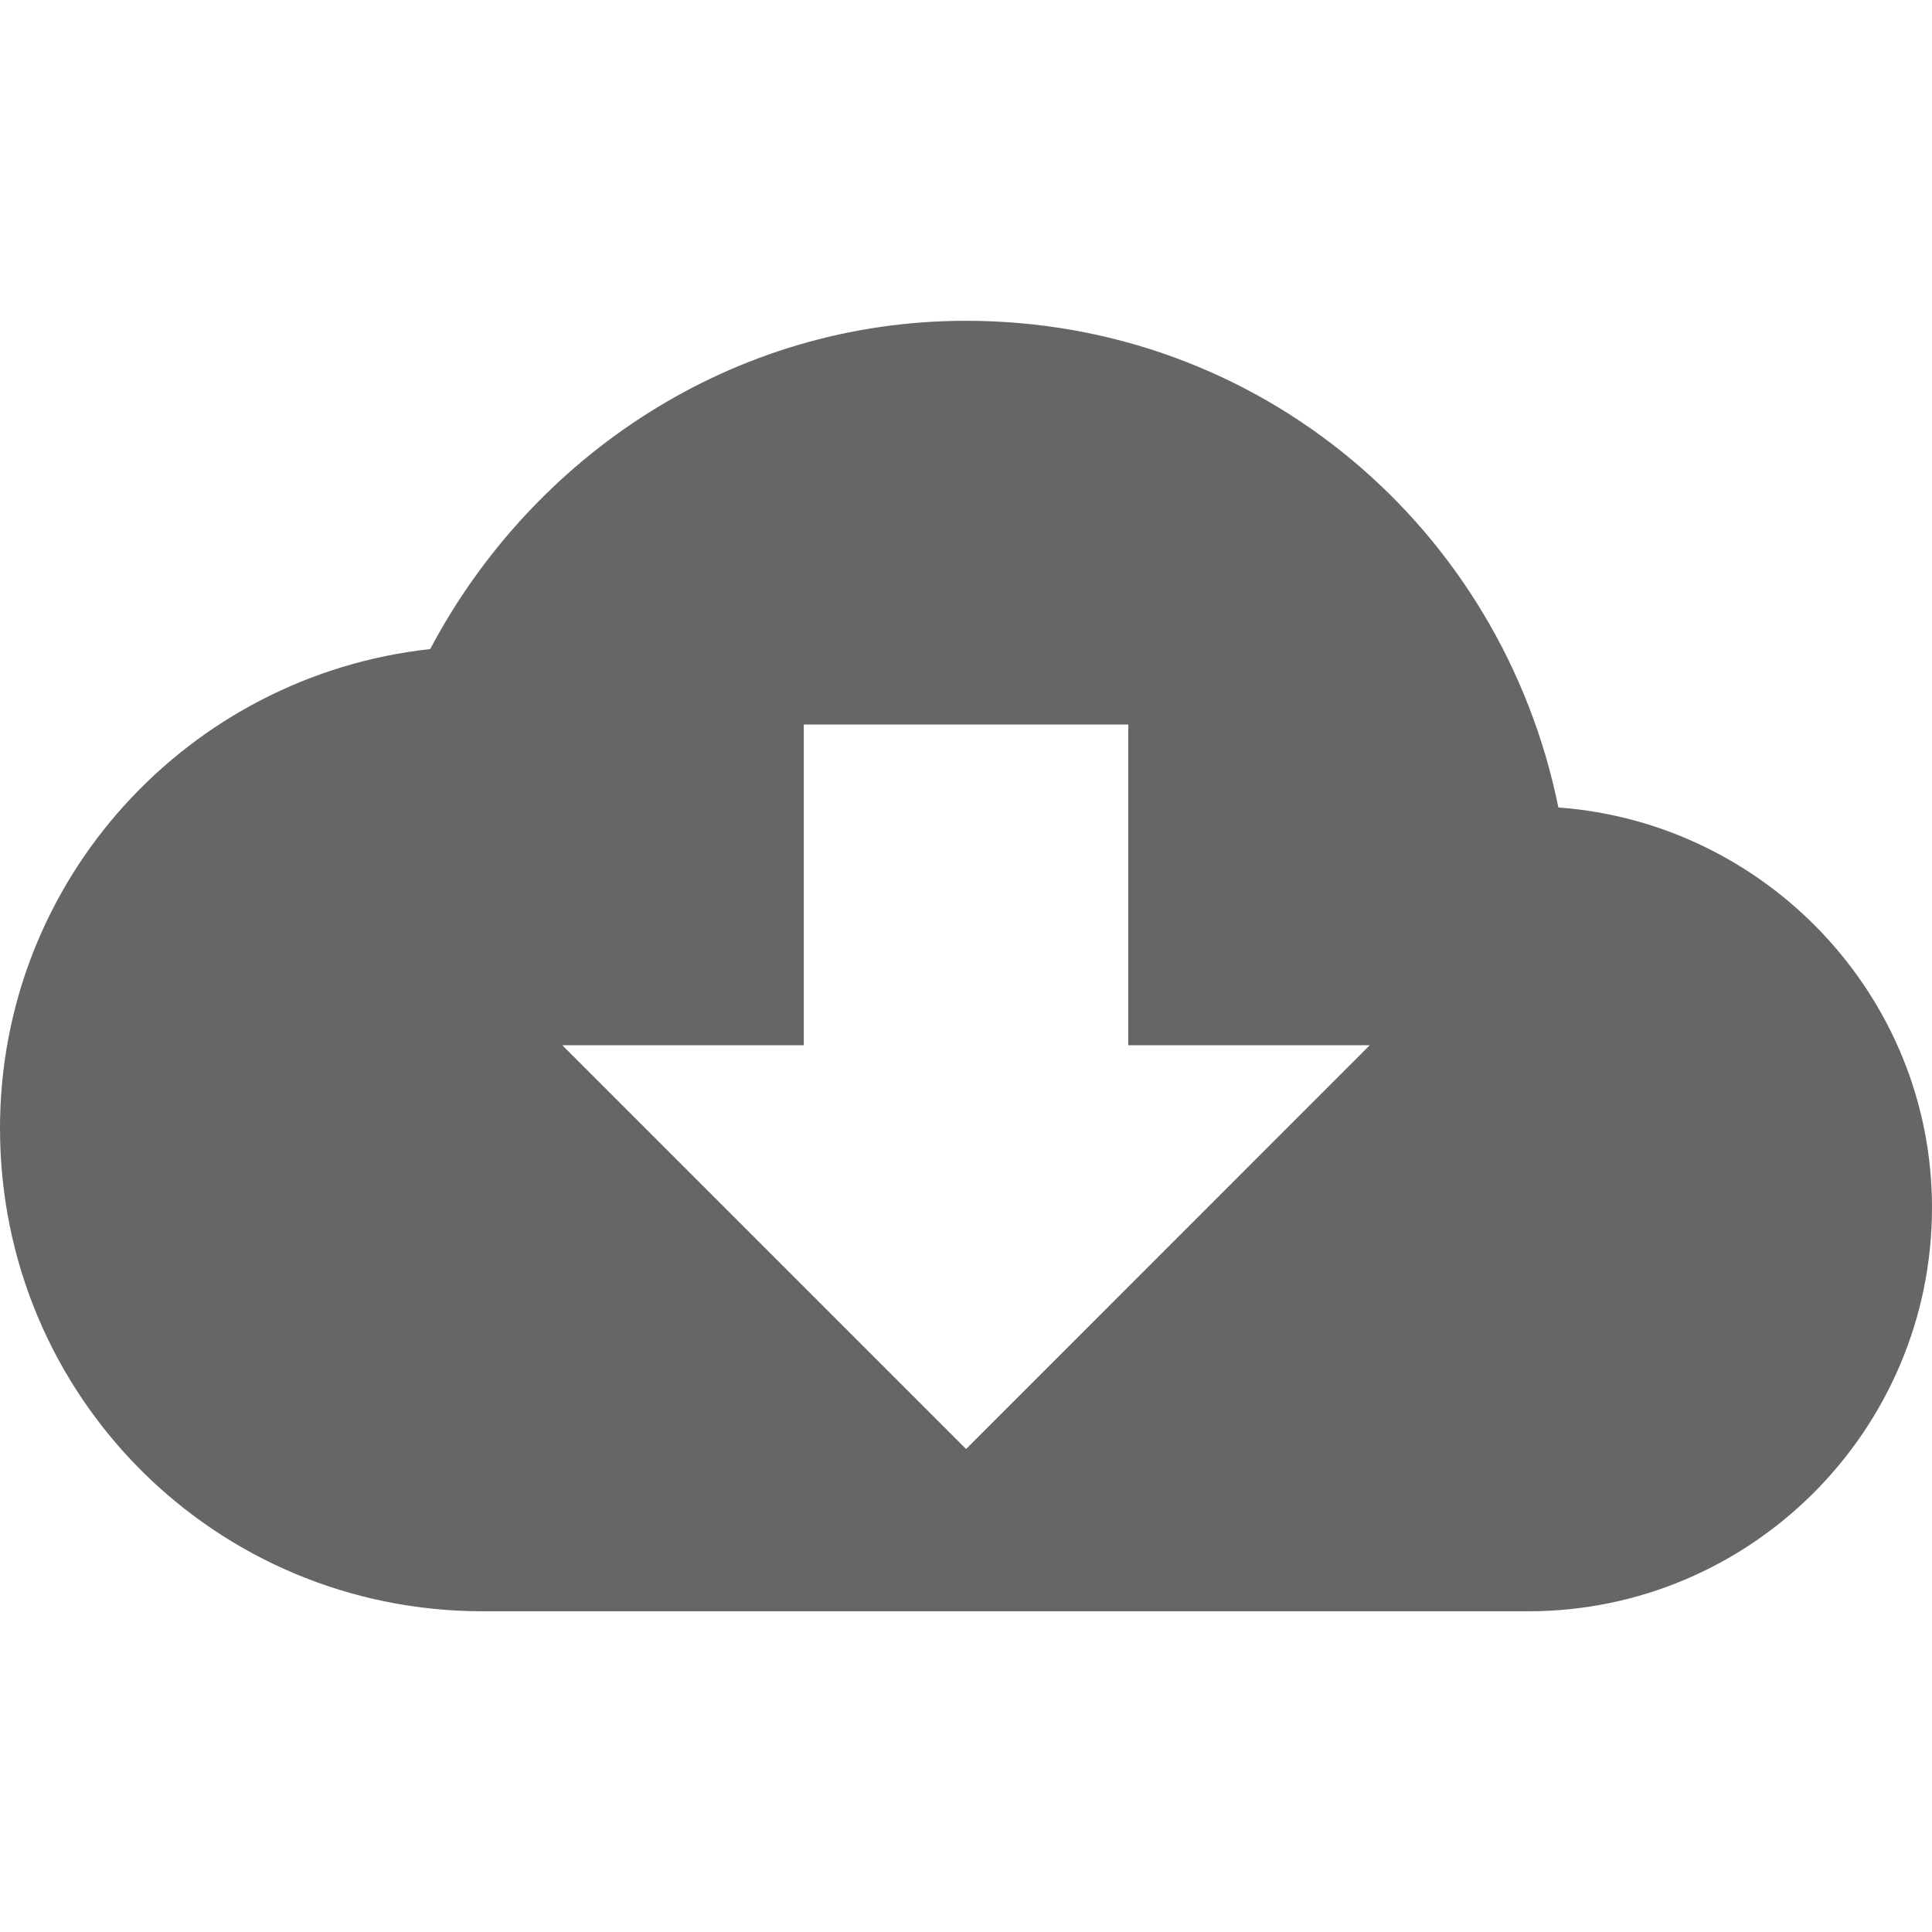
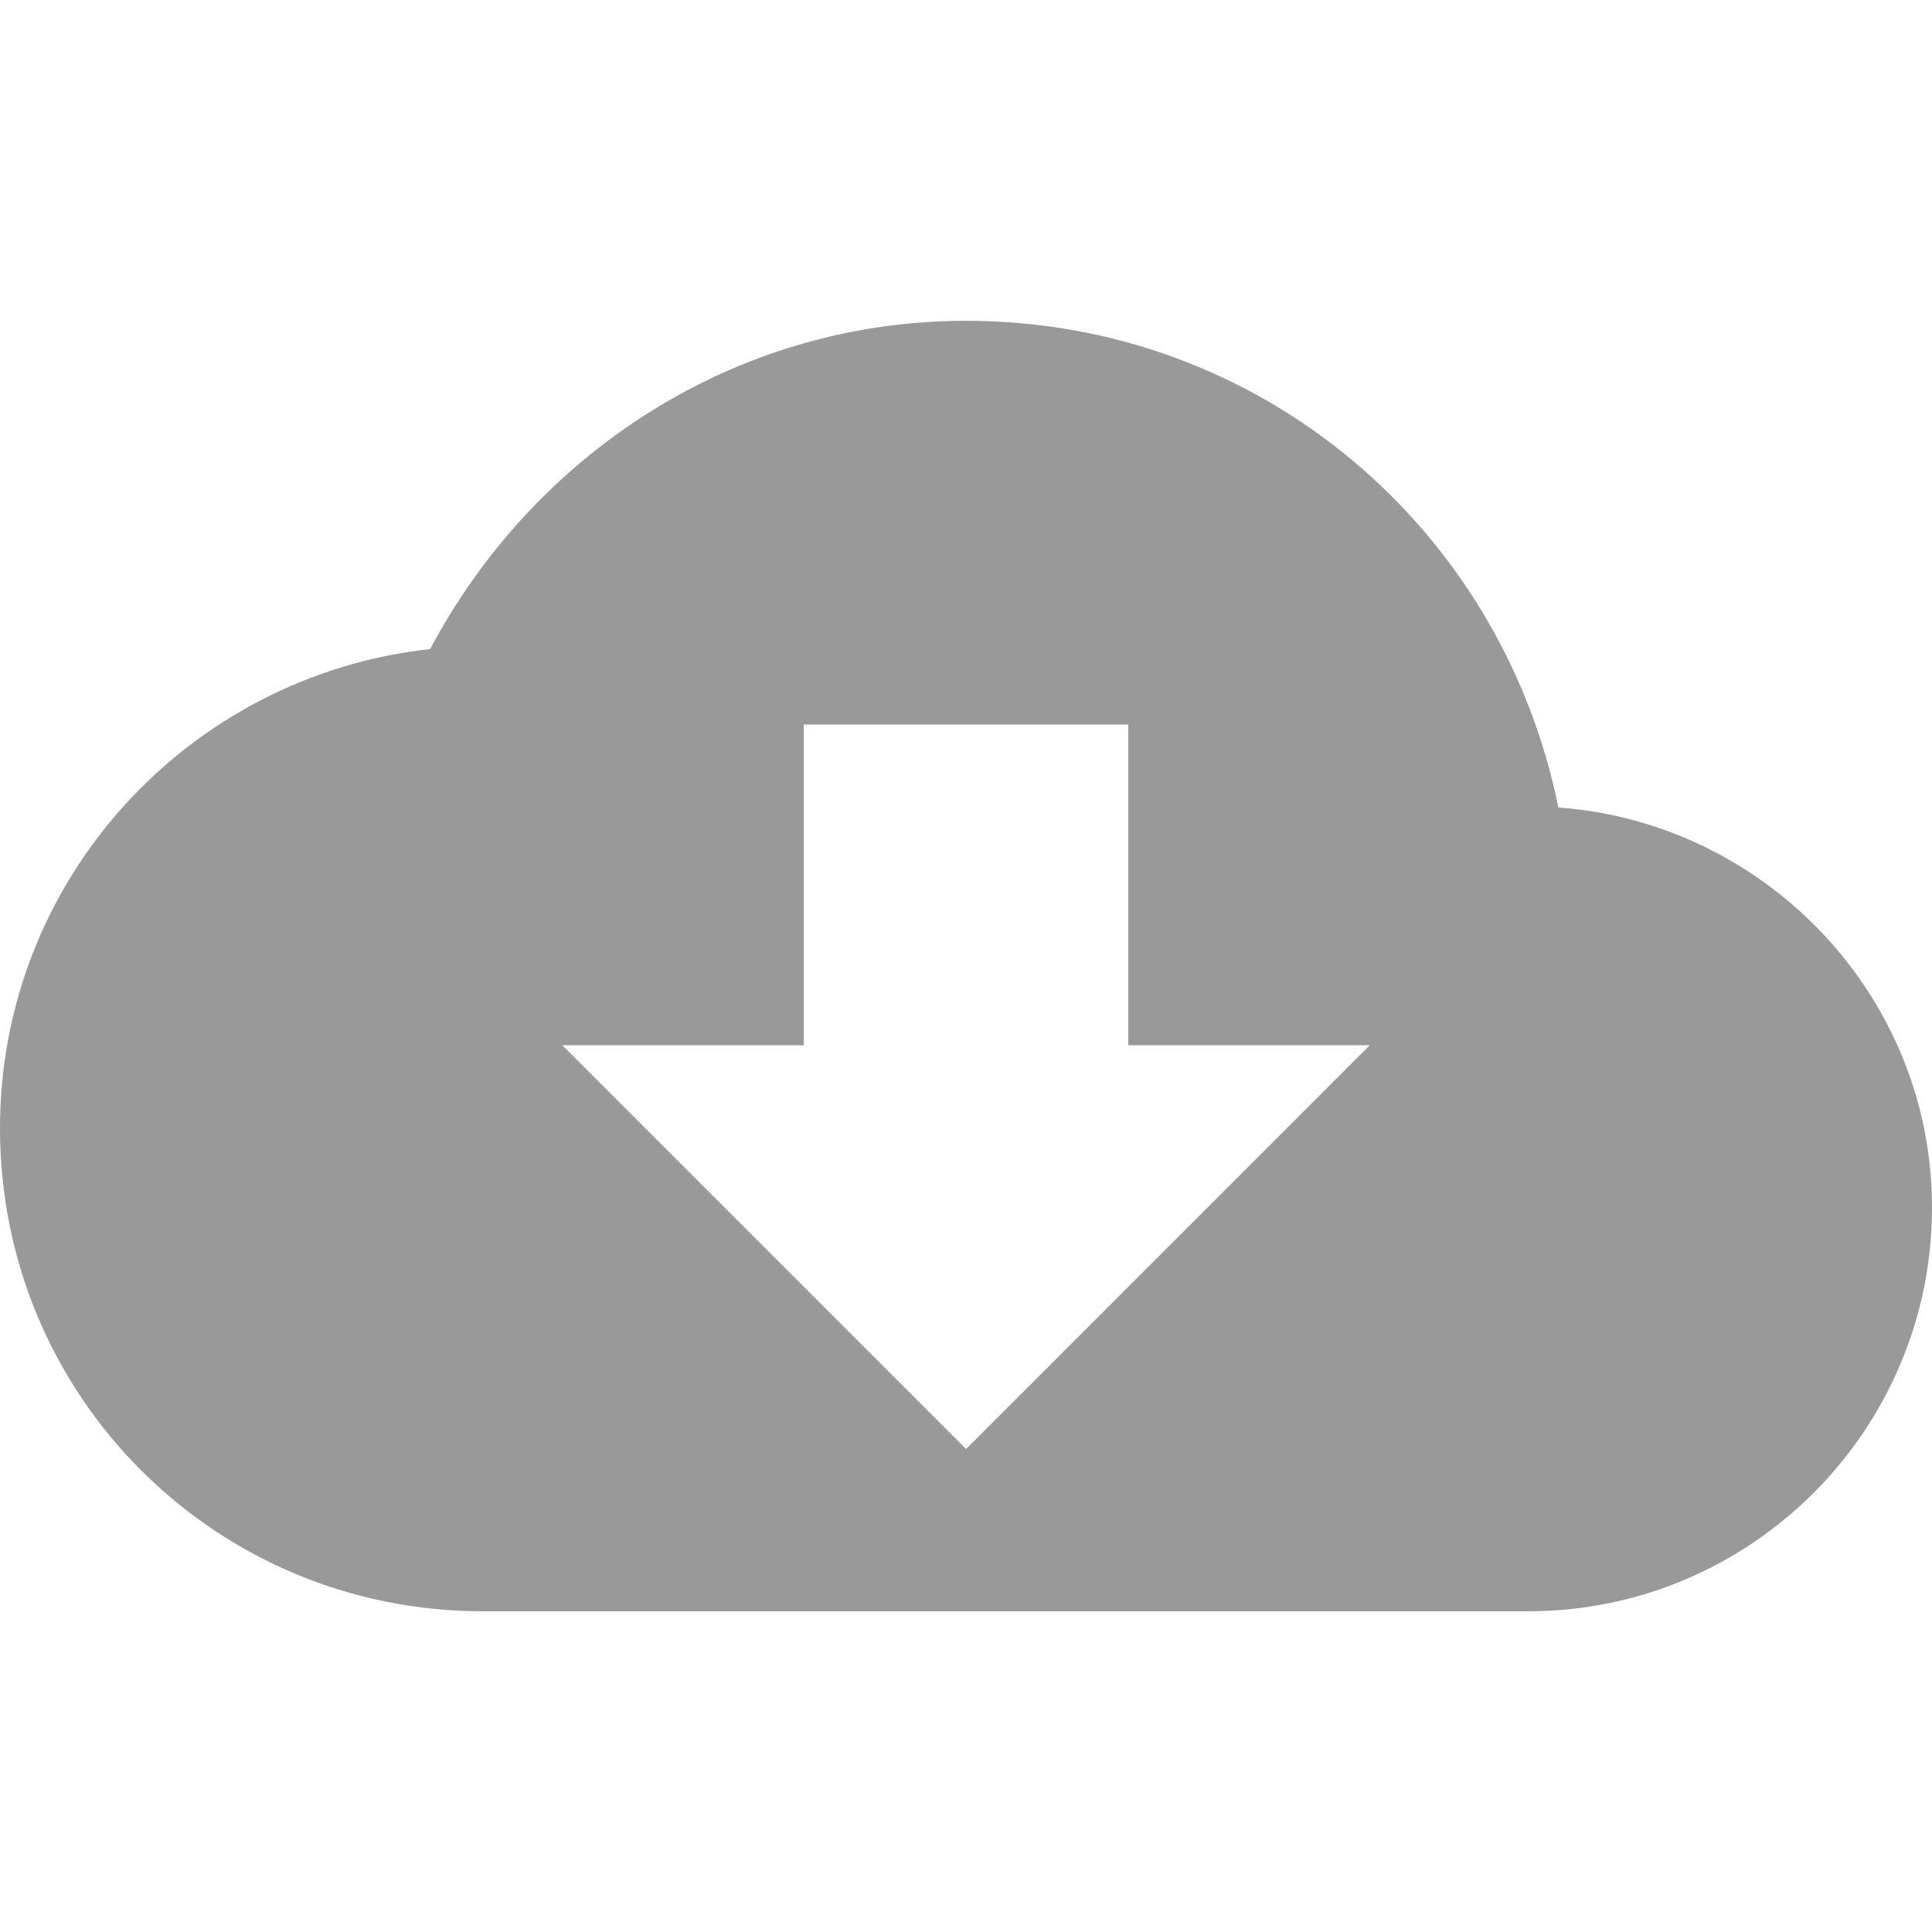
<svg xmlns="http://www.w3.org/2000/svg" version="1.1" width="24" height="24" viewBox="0 0 24 24">
-   <path fill="#666666" d="M17.016 12.984h-3v-3.984h-4.031v3.984h-3l5.016 5.016zM19.359 10.031c2.578 0.188 4.641 2.344 4.641 4.969 0 2.766-2.25 5.016-5.016 5.016h-12.984c-3.328 0-6-2.672-6-6 0-3.094 2.344-5.625 5.344-5.953 1.266-2.391 3.75-4.078 6.656-4.078 3.656 0 6.656 2.578 7.359 6.047z" />
+   <path fill="#999999" d="M17.016 12.984h-3v-3.984h-4.031v3.984h-3l5.016 5.016zM19.359 10.031c2.578 0.188 4.641 2.344 4.641 4.969 0 2.766-2.25 5.016-5.016 5.016h-12.984c-3.328 0-6-2.672-6-6 0-3.094 2.344-5.625 5.344-5.953 1.266-2.391 3.75-4.078 6.656-4.078 3.656 0 6.656 2.578 7.359 6.047z" />
</svg>
